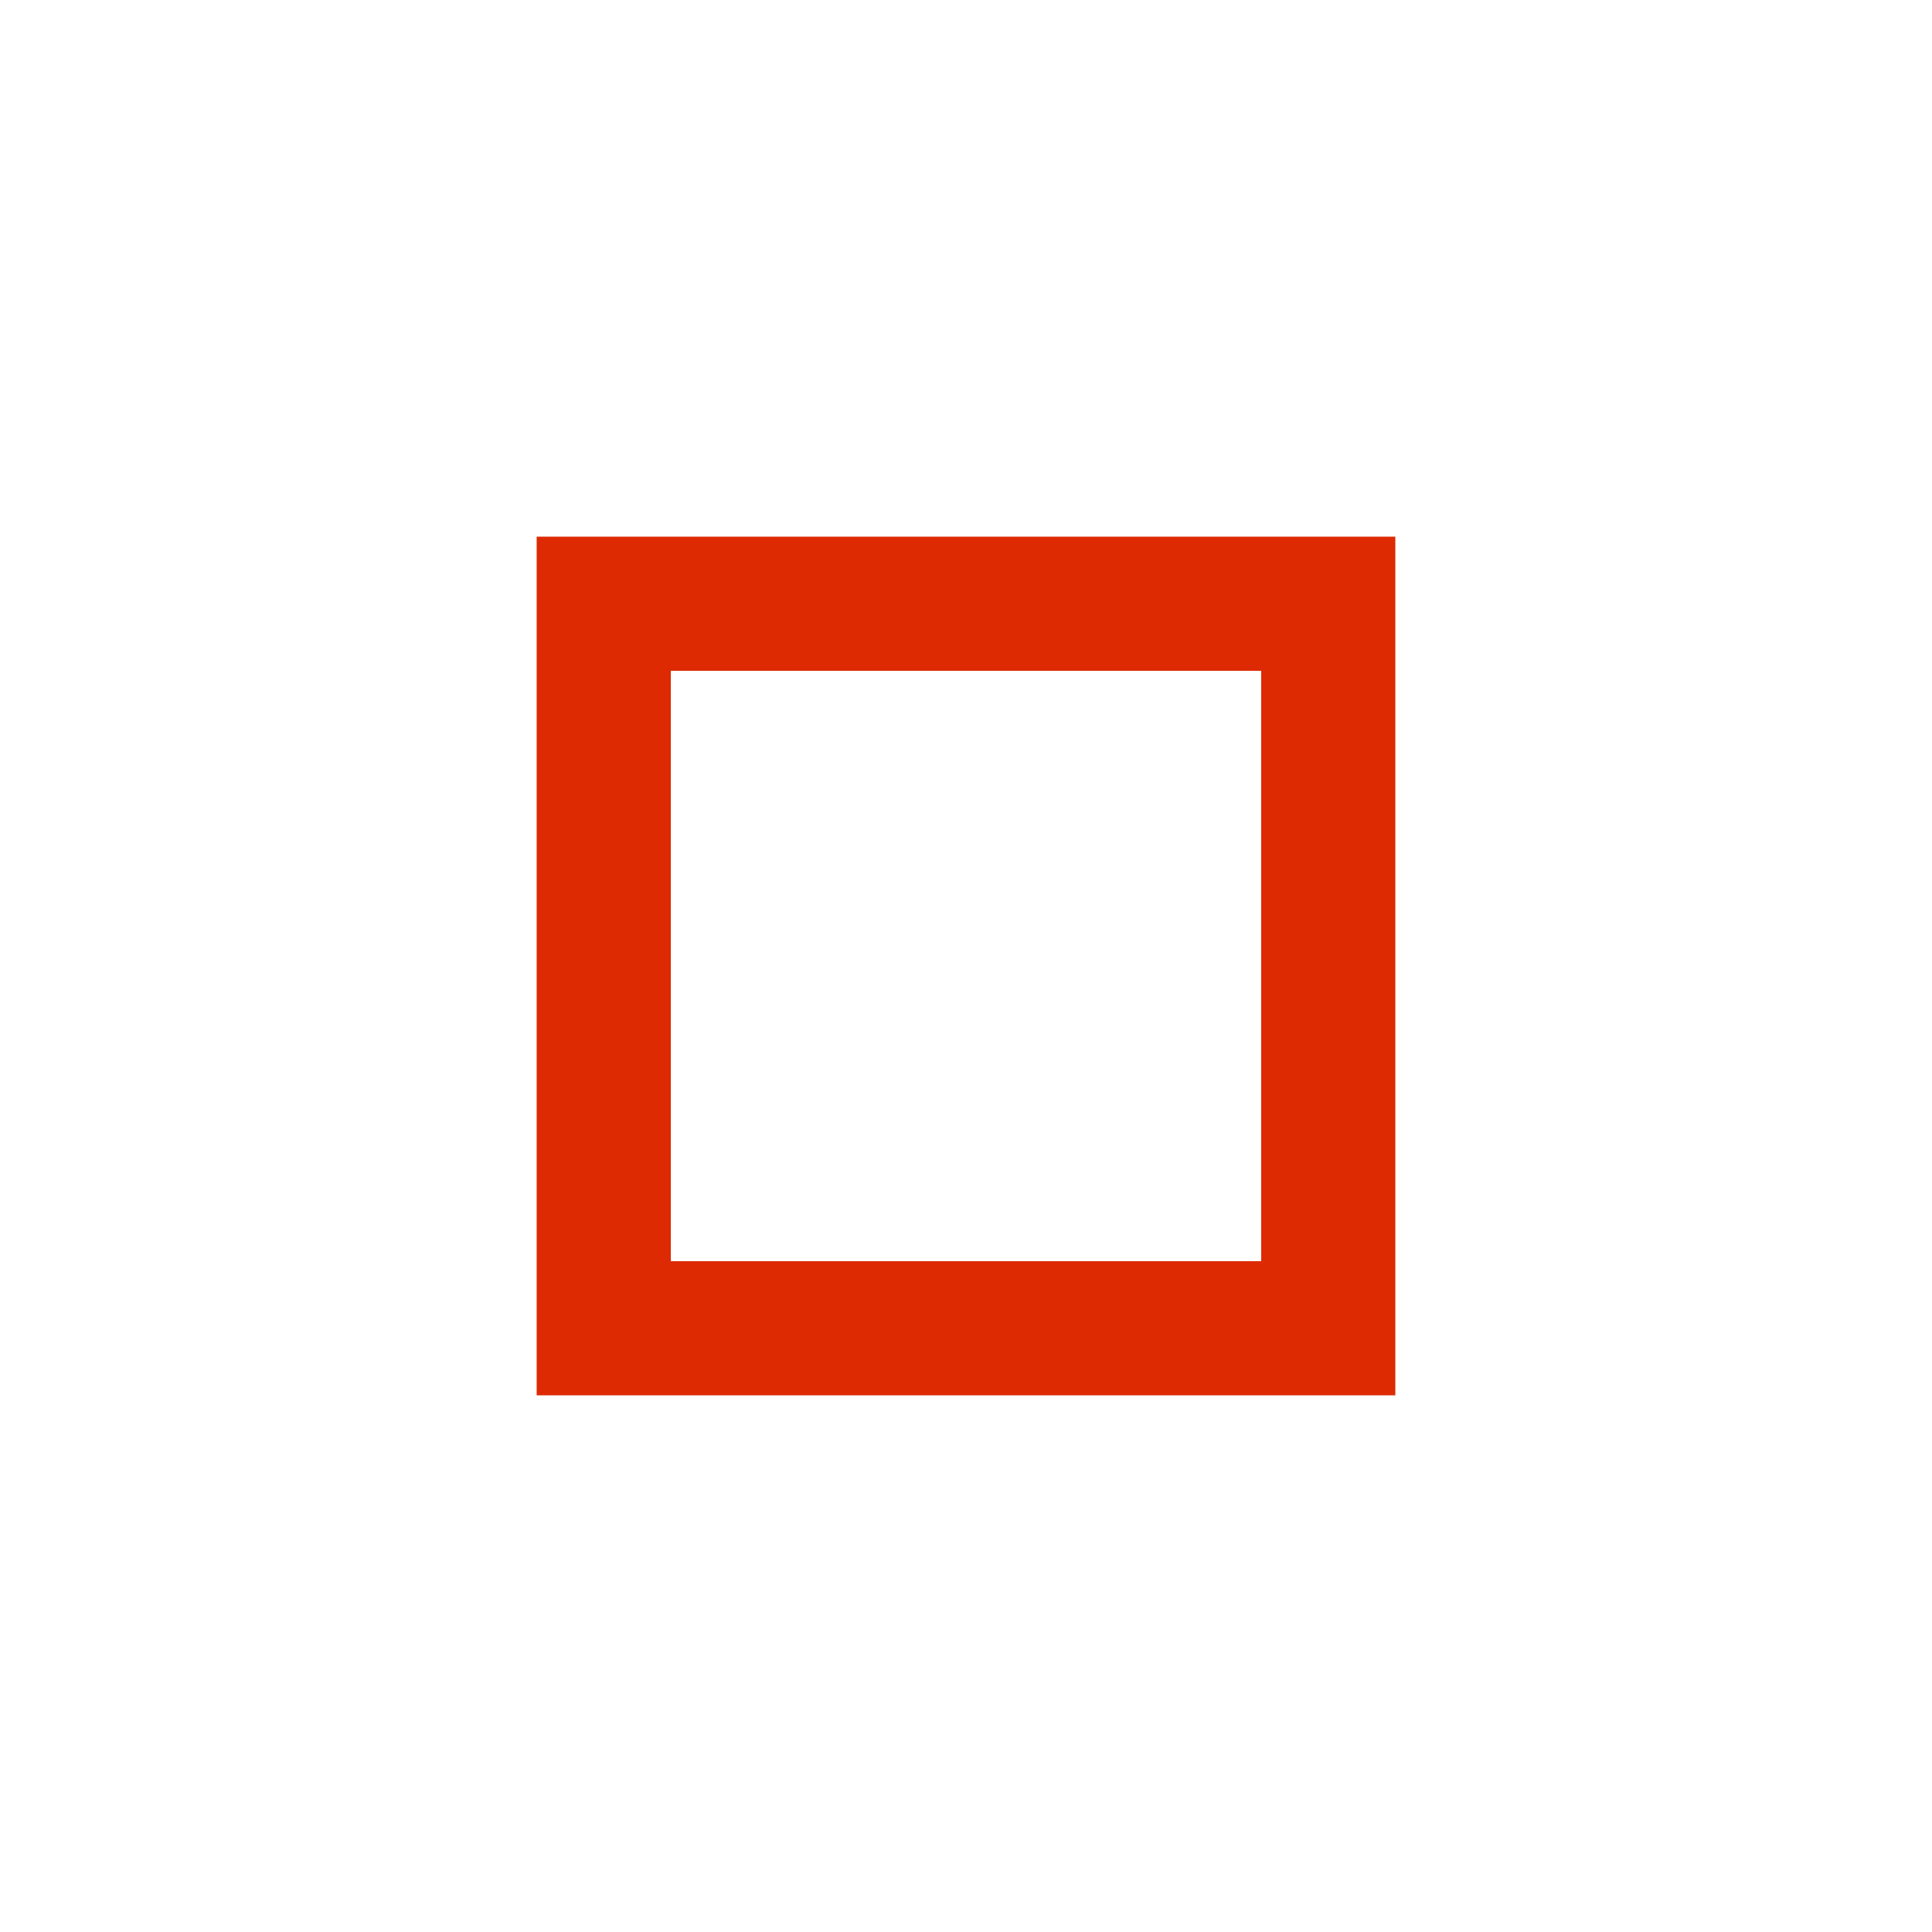
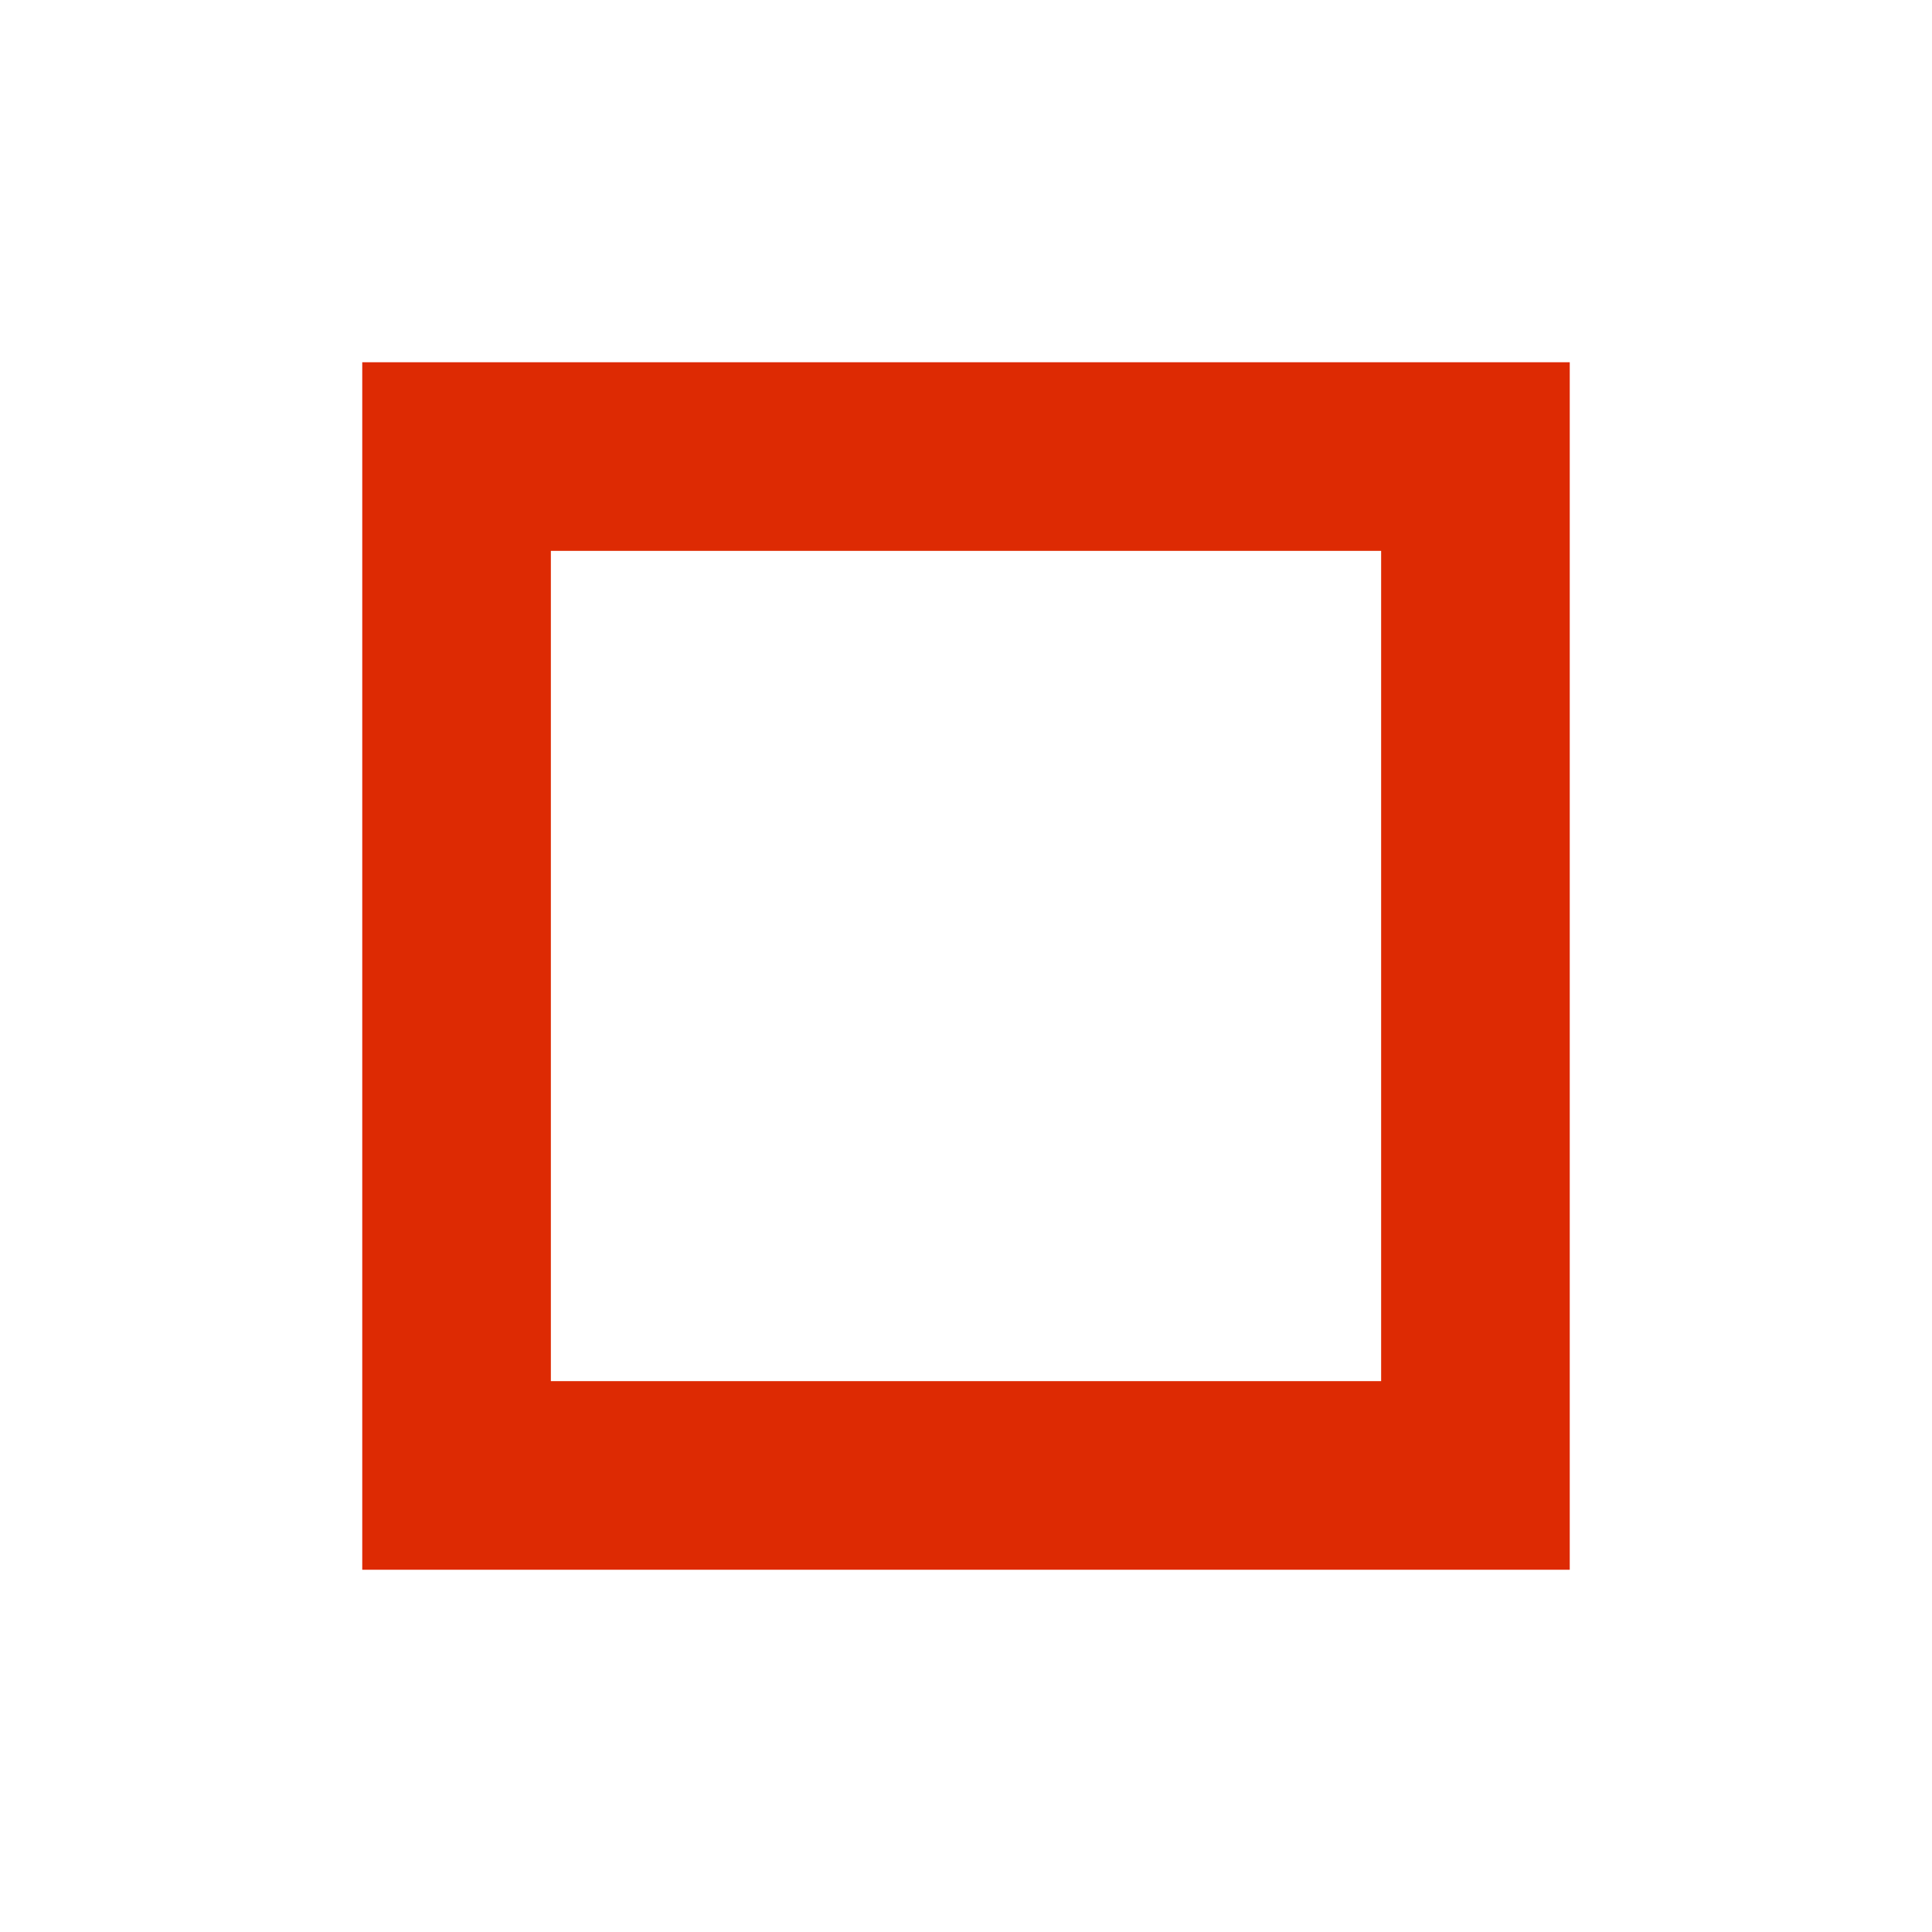
<svg xmlns="http://www.w3.org/2000/svg" xmlns:xlink="http://www.w3.org/1999/xlink" width="16" height="16" id="svg2" version="1.0">
  <defs id="defs4">
    <linearGradient id="linearGradient13615">
      <stop style="stop-color:#01d0fc;stop-opacity:1;" offset="0" id="stop13617" />
      <stop style="stop-color:#025a6d;stop-opacity:1;" offset="1" id="stop13619" />
    </linearGradient>
    <linearGradient id="linearGradient9212">
      <stop style="stop-color:#07e60b;stop-opacity:1;" offset="0" id="stop9214" />
      <stop style="stop-color:#045906;stop-opacity:1;" offset="1" id="stop9216" />
    </linearGradient>
    <linearGradient id="linearGradient3352">
      <stop style="stop-color:#ff3f00;stop-opacity:1;" offset="0" id="stop3354" />
      <stop style="stop-color:#842405;stop-opacity:1;" offset="1" id="stop3356" />
    </linearGradient>
    <linearGradient id="linearGradient39619">
      <stop style="stop-color:#ff03ae;stop-opacity:1;" offset="0" id="stop39621" />
      <stop style="stop-color:#5c013f;stop-opacity:0.99;" offset="1" id="stop39623" />
    </linearGradient>
    <linearGradient id="linearGradient38642">
      <stop style="stop-color:#f72800;stop-opacity:1;" offset="0" id="stop38644" />
      <stop style="stop-color:#661708;stop-opacity:1;" offset="1" id="stop38646" />
    </linearGradient>
    <linearGradient id="linearGradient37664">
      <stop style="stop-color:#e0b000;stop-opacity:1;" offset="0" id="stop37666" />
      <stop style="stop-color:#665000;stop-opacity:1;" offset="1" id="stop37668" />
    </linearGradient>
    <linearGradient id="linearGradient21624">
      <stop style="stop-color:#077f22;stop-opacity:1;" offset="0" id="stop21626" />
      <stop style="stop-color:#00ff39;stop-opacity:1;" offset="1" id="stop21628" />
    </linearGradient>
    <linearGradient xlink:href="#linearGradient37664" id="linearGradient37670" x1="8.01" y1="2.935" x2="8.01" y2="14.917" gradientUnits="userSpaceOnUse" />
    <linearGradient xlink:href="#linearGradient39619" id="linearGradient39625" x1="8.01" y1="2.796" x2="8.01" y2="14.917" gradientUnits="userSpaceOnUse" />
    <linearGradient xlink:href="#linearGradient3352" id="linearGradient3358" x1="10.409" y1="4.581" x2="10.409" y2="10.762" gradientUnits="userSpaceOnUse" />
    <linearGradient xlink:href="#linearGradient13615" id="linearGradient13621" x1="8.72" y1="3.889" x2="8.531" y2="13.559" gradientUnits="userSpaceOnUse" gradientTransform="matrix(1.010088,0,0,1.010088,0.2935083,-0.3578444)" />
  </defs>
  <g id="layer1">
-     <rect style="fill:none;fill-opacity:1;stroke:#dd2a03;stroke-width:1.111;stroke-miterlimit:4;stroke-dasharray:none;stroke-opacity:1" id="rect3165" width="6" height="6" x="5" y="5" />
+     <rect style="fill:none;fill-opacity:1;stroke:#dd2a03;stroke-width:1.562;stroke-miterlimit:4;stroke-dasharray:none;stroke-opacity:1" id="rect3165" width="8.438" height="8.438" x="3.781" y="3.781" />
  </g>
</svg>
